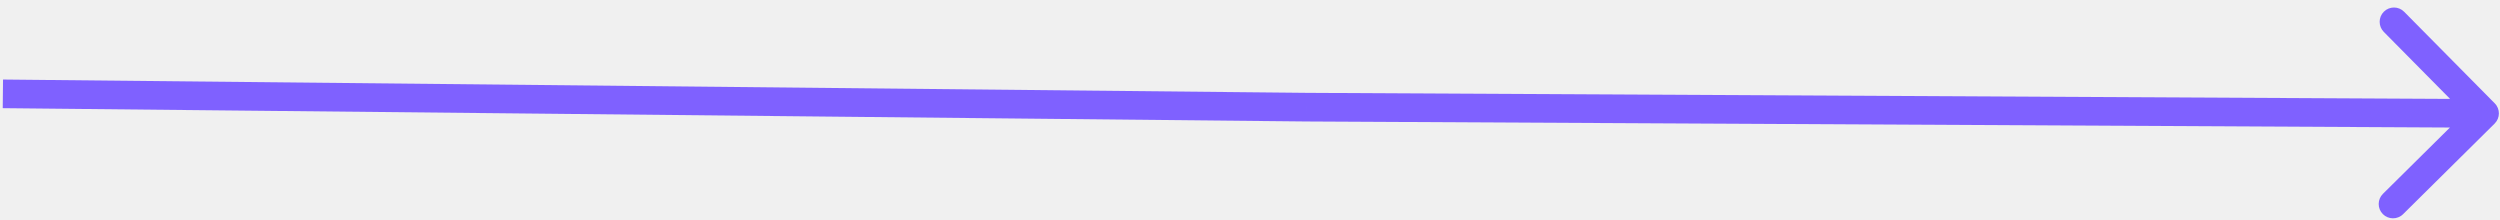
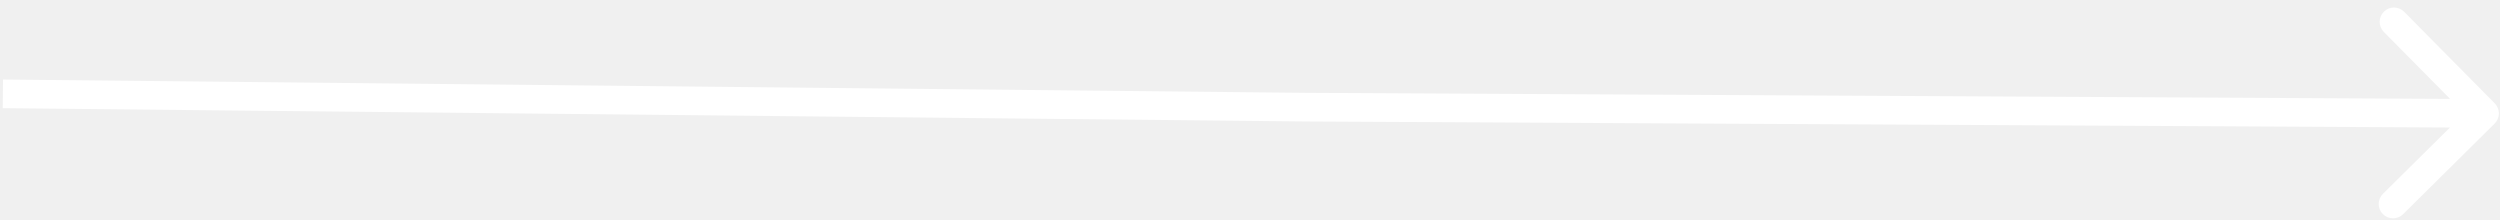
<svg xmlns="http://www.w3.org/2000/svg" width="262" height="23" viewBox="0 0 262 23" fill="none">
-   <path d="M261.449 10.829C262.032 11.418 262.027 12.368 261.438 12.951L251.842 22.446C251.253 23.029 250.303 23.023 249.721 22.435C249.138 21.846 249.143 20.896 249.732 20.313L258.262 11.873L249.822 3.343C249.239 2.754 249.244 1.804 249.833 1.222C250.422 0.639 251.371 0.644 251.954 1.233L261.449 10.829ZM136.941 11.231L136.933 12.731L136.925 12.731L136.941 11.231ZM0.317 8.335L136.956 9.731L136.925 12.731L0.286 11.335L0.317 8.335ZM136.949 9.731L260.391 10.384L260.375 13.384L136.933 12.731L136.949 9.731Z" fill="#7F61FF" />
+   <path d="M261.449 10.829C262.032 11.418 262.027 12.368 261.438 12.951L251.842 22.446C251.253 23.029 250.303 23.023 249.721 22.435C249.138 21.846 249.143 20.896 249.732 20.313L258.262 11.873L249.822 3.343C249.239 2.754 249.244 1.804 249.833 1.222C250.422 0.639 251.371 0.644 251.954 1.233L261.449 10.829ZM136.941 11.231L136.933 12.731L136.925 12.731L136.941 11.231ZM0.317 8.335L136.956 9.731L136.925 12.731L0.286 11.335L0.317 8.335ZM136.949 9.731L260.391 10.384L260.375 13.384L136.933 12.731L136.949 9.731Z" fill="#FFFFFF" />
  <defs>
    <linearGradient id="paint0_linear_68_65" x1="184.455" y1="21.488" x2="185.264" y2="5.012" gradientUnits="userSpaceOnUse">
      <stop stop-color="#505050" stop-opacity="0.79" />
      <stop offset="0.986" stop-color="#828282" stop-opacity="0.4" />
    </linearGradient>
  </defs>
</svg>
